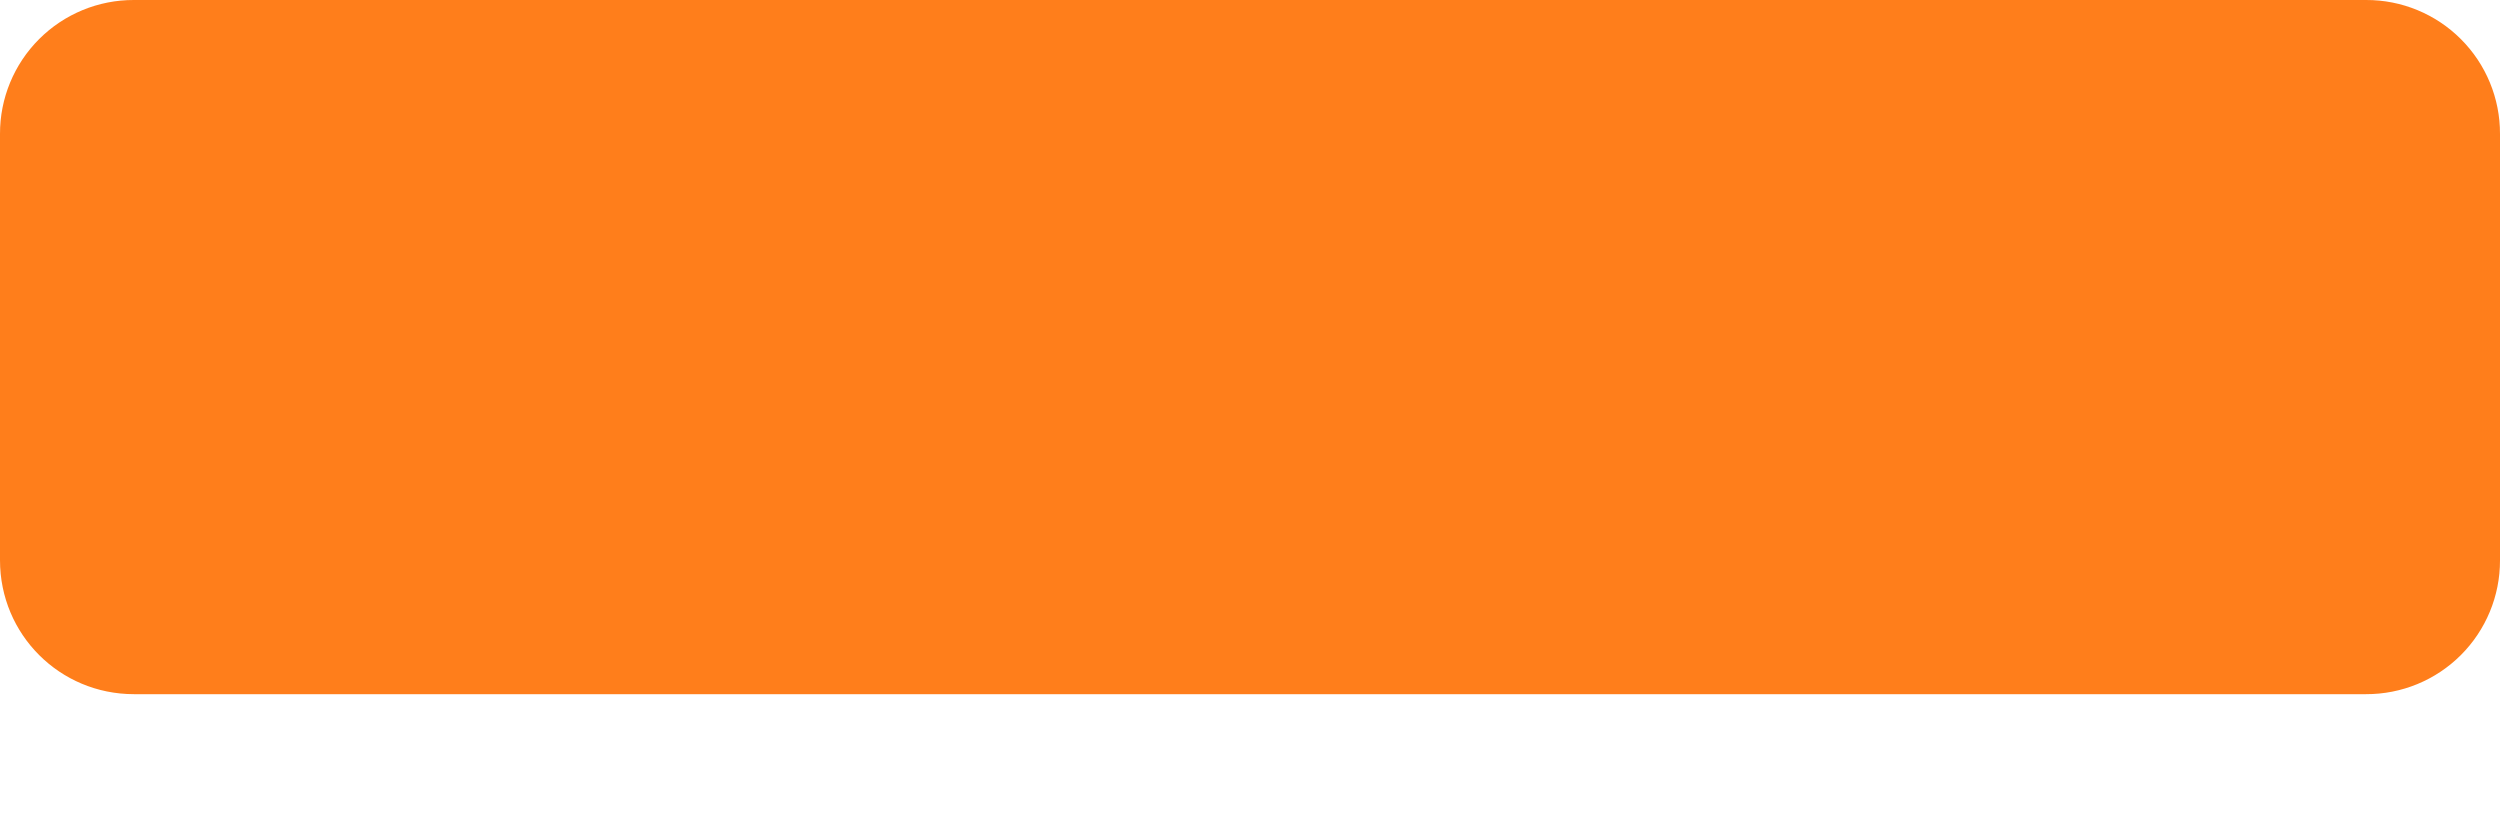
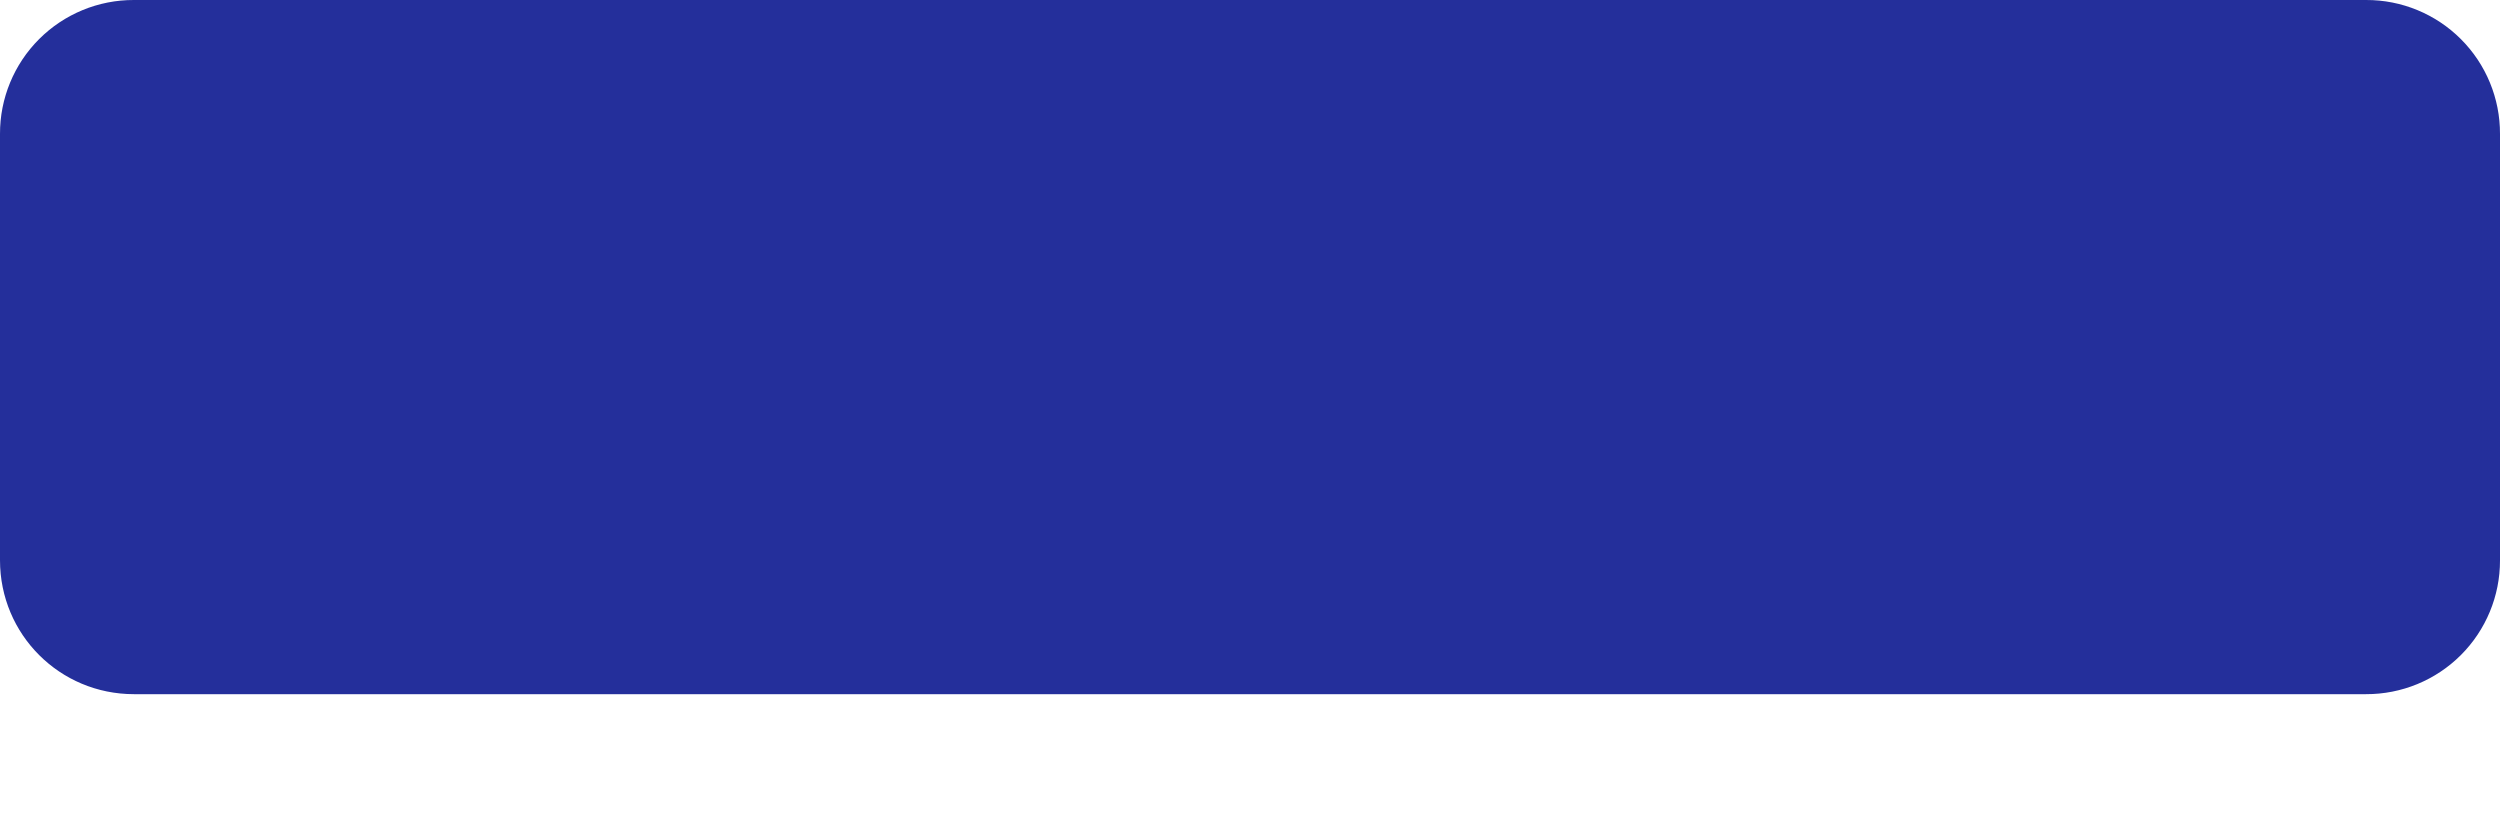
<svg xmlns="http://www.w3.org/2000/svg" xmlns:xlink="http://www.w3.org/1999/xlink" width="12" height="4">
  <defs>
    <path d="M11.357 3.332A.641.641 0 0 0 12 2.69V.643A.641.641 0 0 0 11.357 0H.643A.641.641 0 0 0 0 .643v2.046c0 .357.287.643.643.643h10.714Z" id="a" />
  </defs>
-   <use fill="#FF7E1B" fill-rule="nonzero" xlink:href="#a" />
+   <use fill="#242F9B" fill-rule="nonzero" xlink:href="#a" />
</svg>
